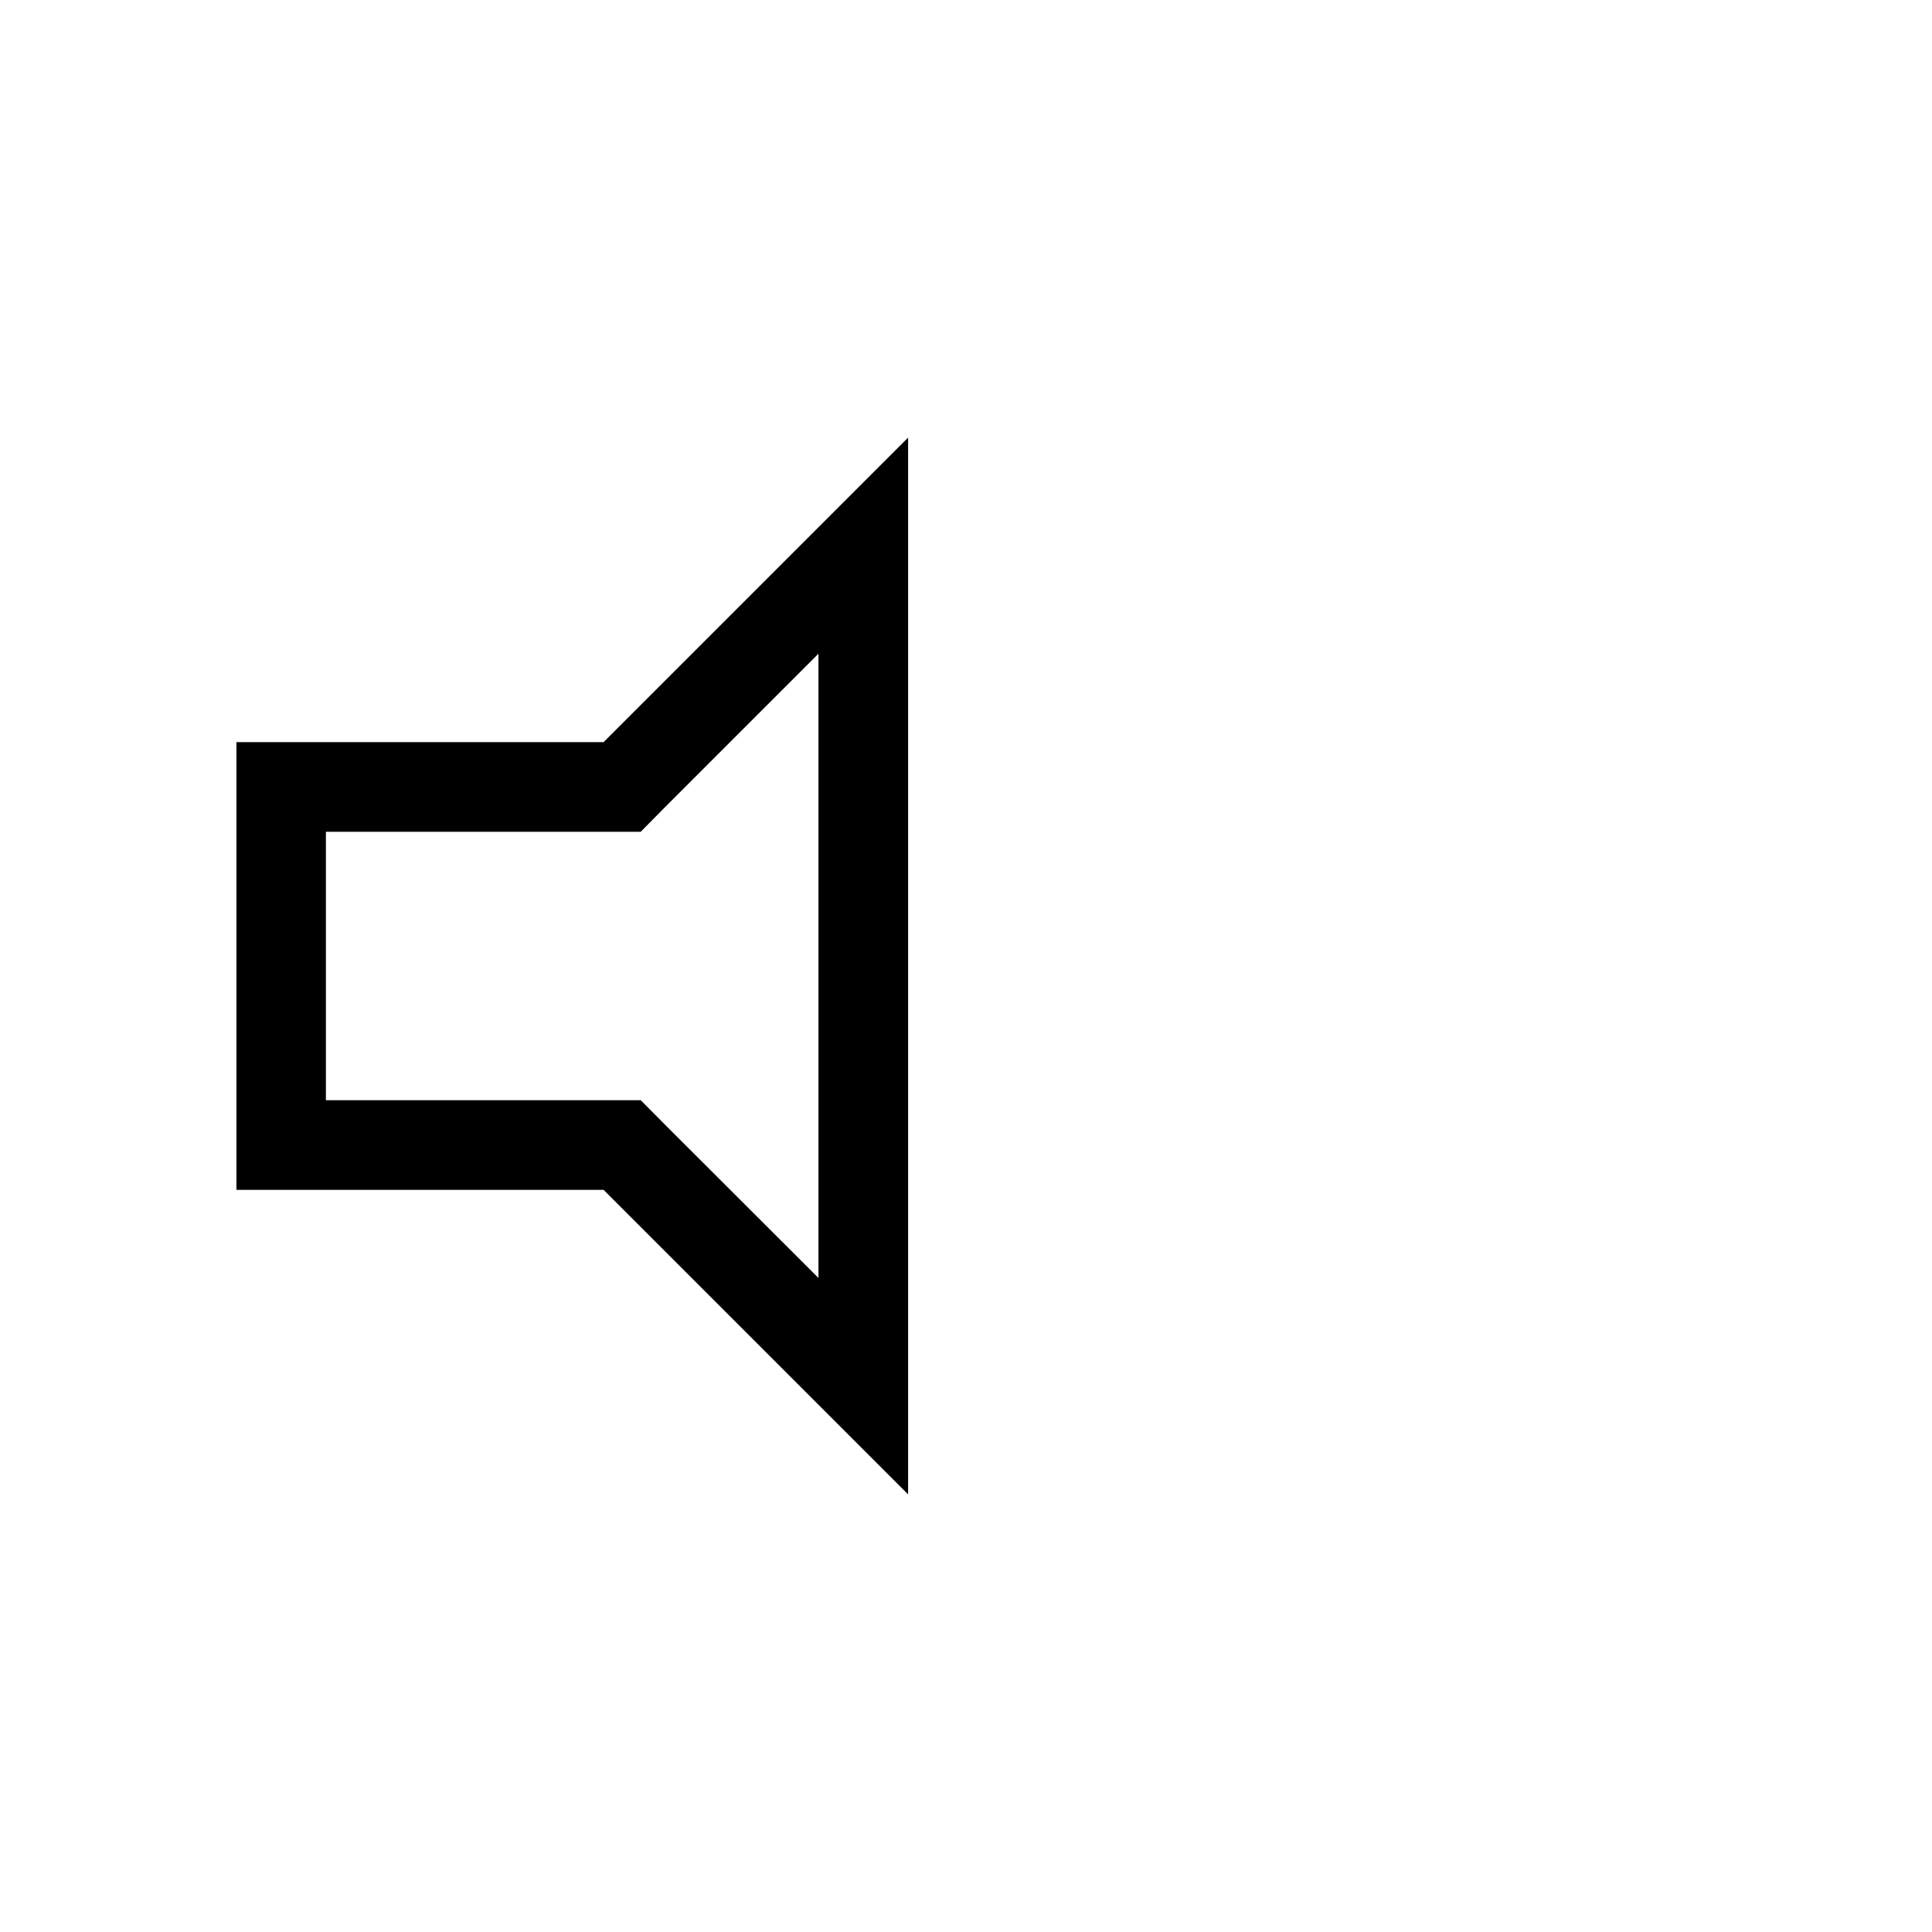
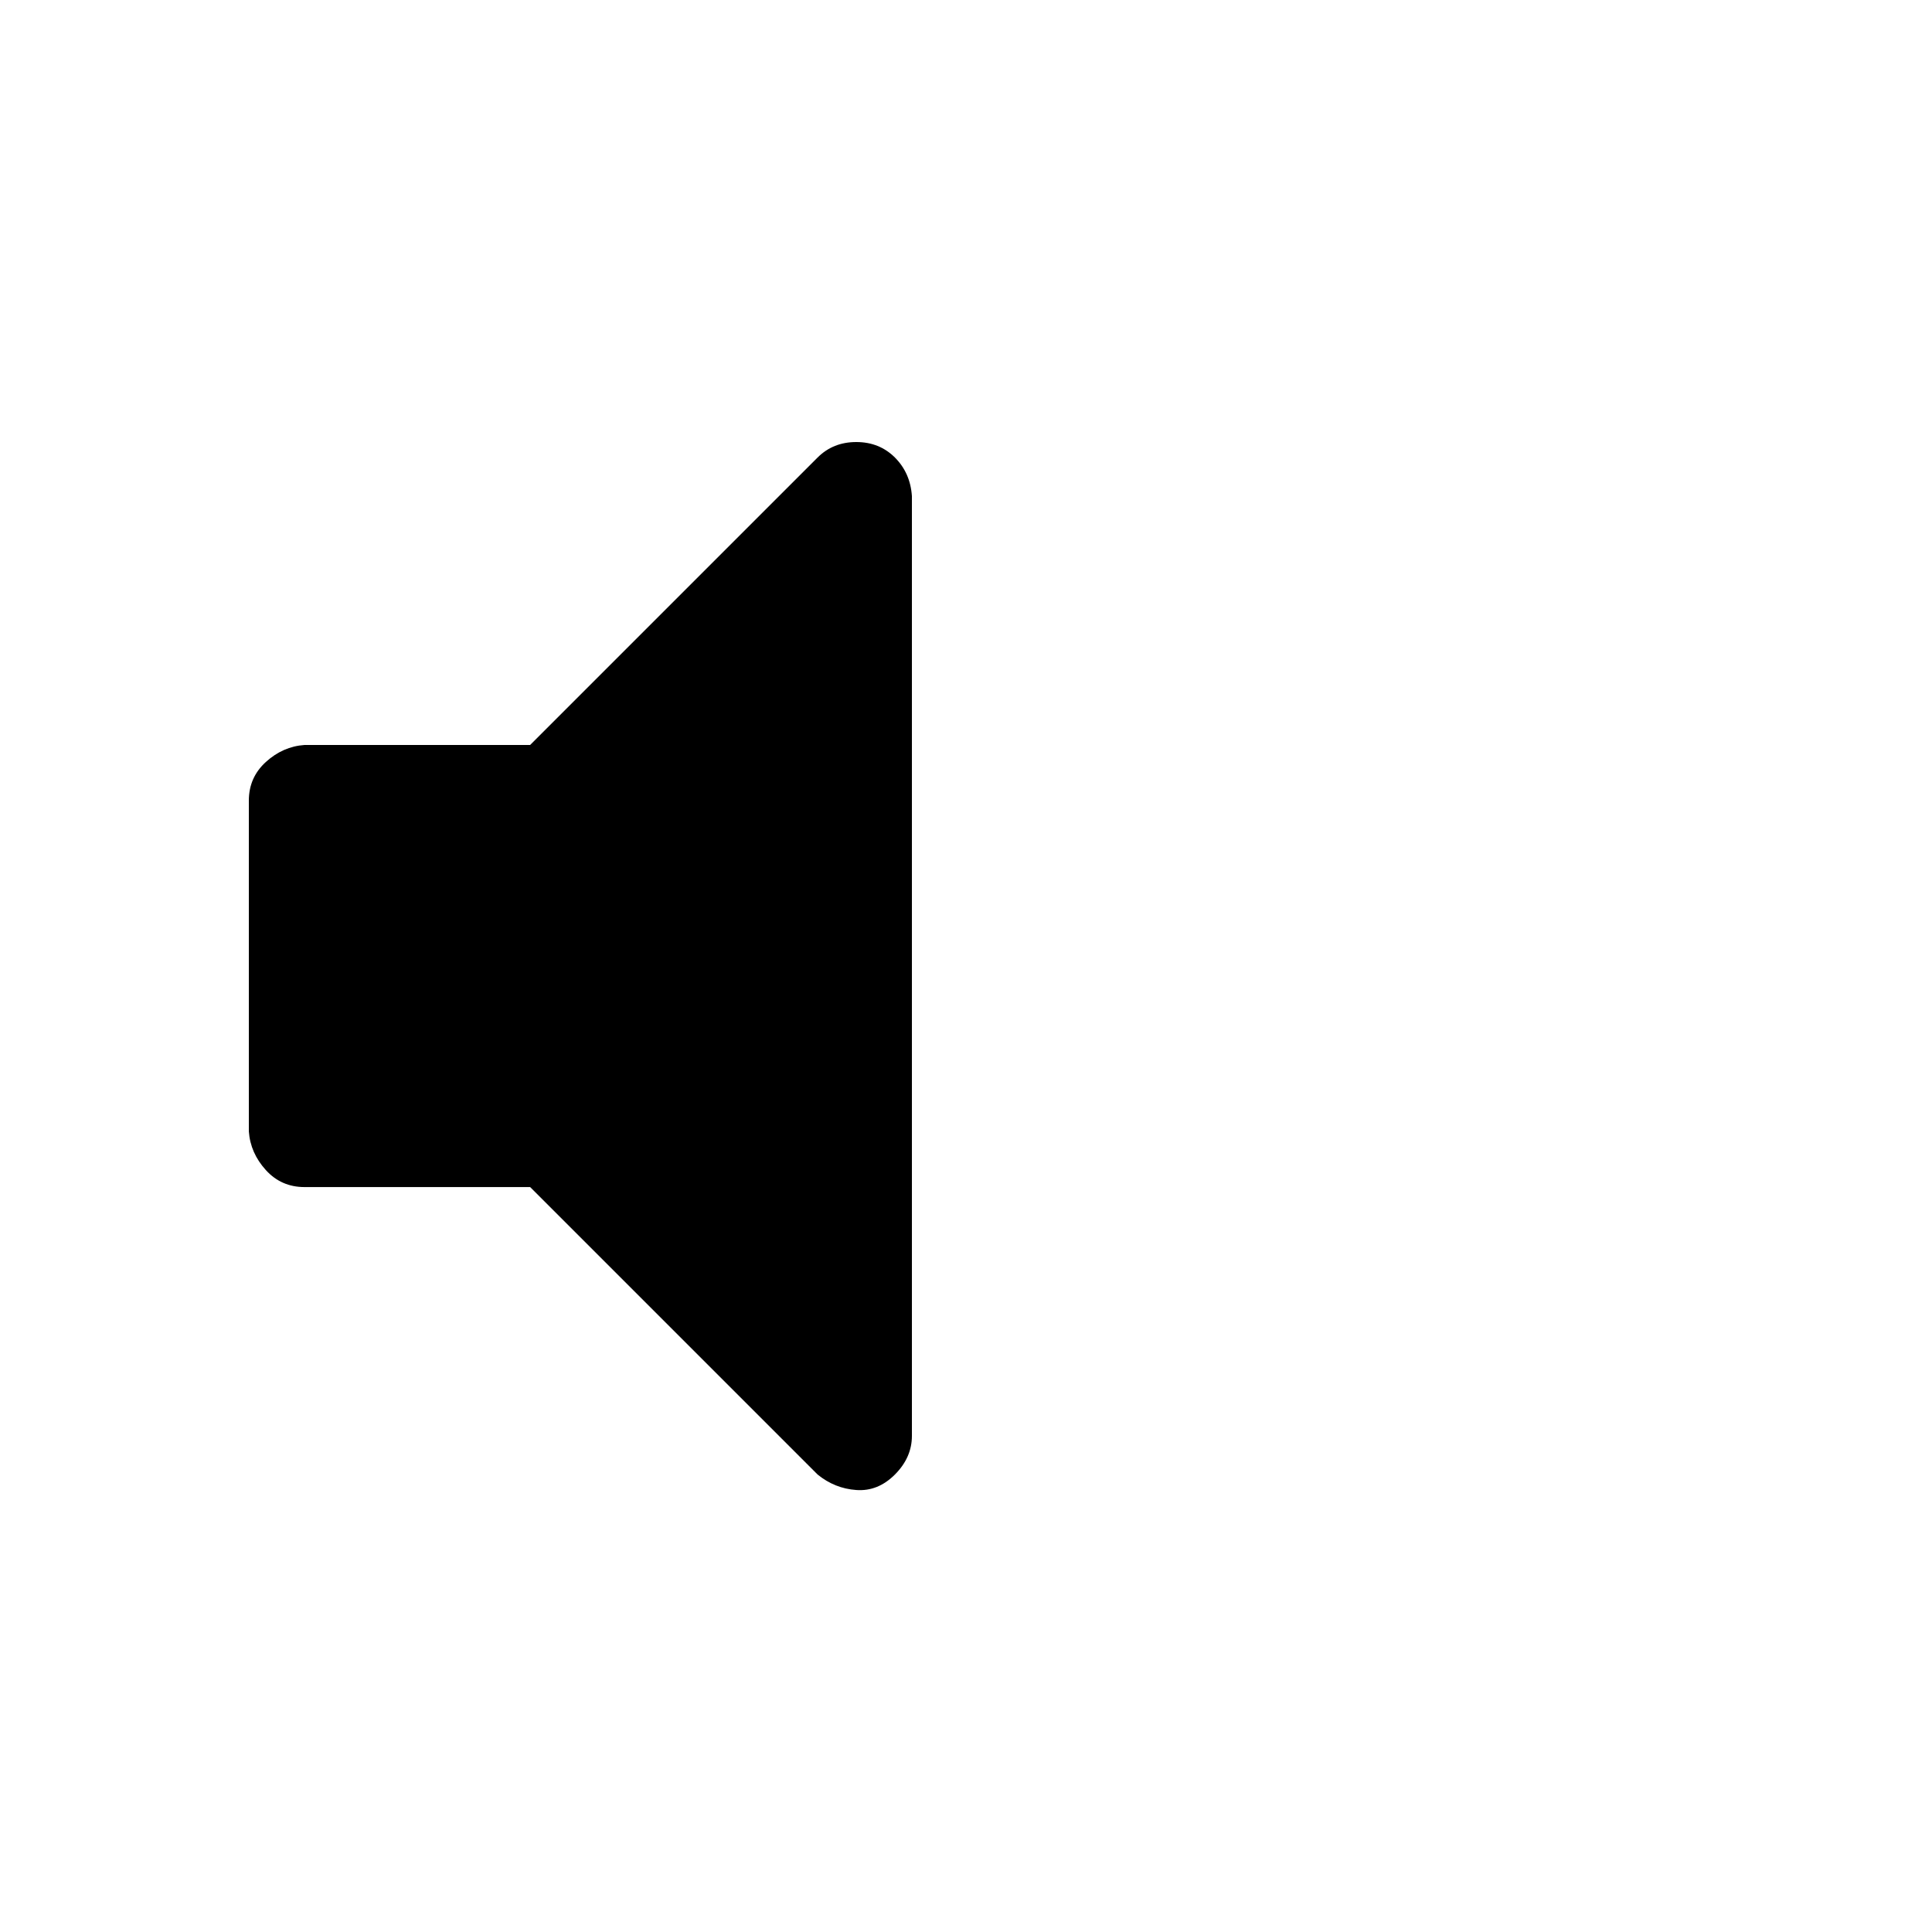
- <svg xmlns="http://www.w3.org/2000/svg" version="1.1" id="Layer_1" x="0px" y="0px" width="1000px" height="1000px" viewBox="0 0 1000 1000" enable-background="new 0 0 1000 1000" xml:space="preserve">
+ <svg xmlns="http://www.w3.org/2000/svg" version="1.1" id="Layer_1" x="0px" y="0px" width="40px" height="40px" viewBox="0 0 40 40" enable-background="new 0 0 40 40" xml:space="preserve">
  <g>
-     <g>
-       <path d="M312.408,384.13H122.375v231.74h190.033l157.623,157.623V226.507L312.408,384.13z M423.63,661.475l-78.458-78.368    l-13.548-13.638h-19.216h-143.72V430.531h143.72h19.216l13.548-13.726l78.458-78.457V661.475z" />
-     </g>
+     <path d="M18.88,10.272v19.457c0,0.299-0.118,0.565-0.352,0.8c-0.235,0.235-0.501,0.342-0.8,0.32c-0.299-0.021-0.565-0.129-0.8-0.32   l-5.952-5.952H6.304c-0.32,0-0.587-0.117-0.8-0.352c-0.213-0.235-0.331-0.501-0.352-0.801v-6.848c0-0.32,0.117-0.586,0.352-0.8   c0.234-0.213,0.501-0.331,0.8-0.352h4.672l5.952-5.952c0.213-0.213,0.48-0.32,0.8-0.32c0.32,0,0.586,0.107,0.8,0.32   C18.741,9.686,18.859,9.952,18.88,10.272z" />
  </g>
</svg>
